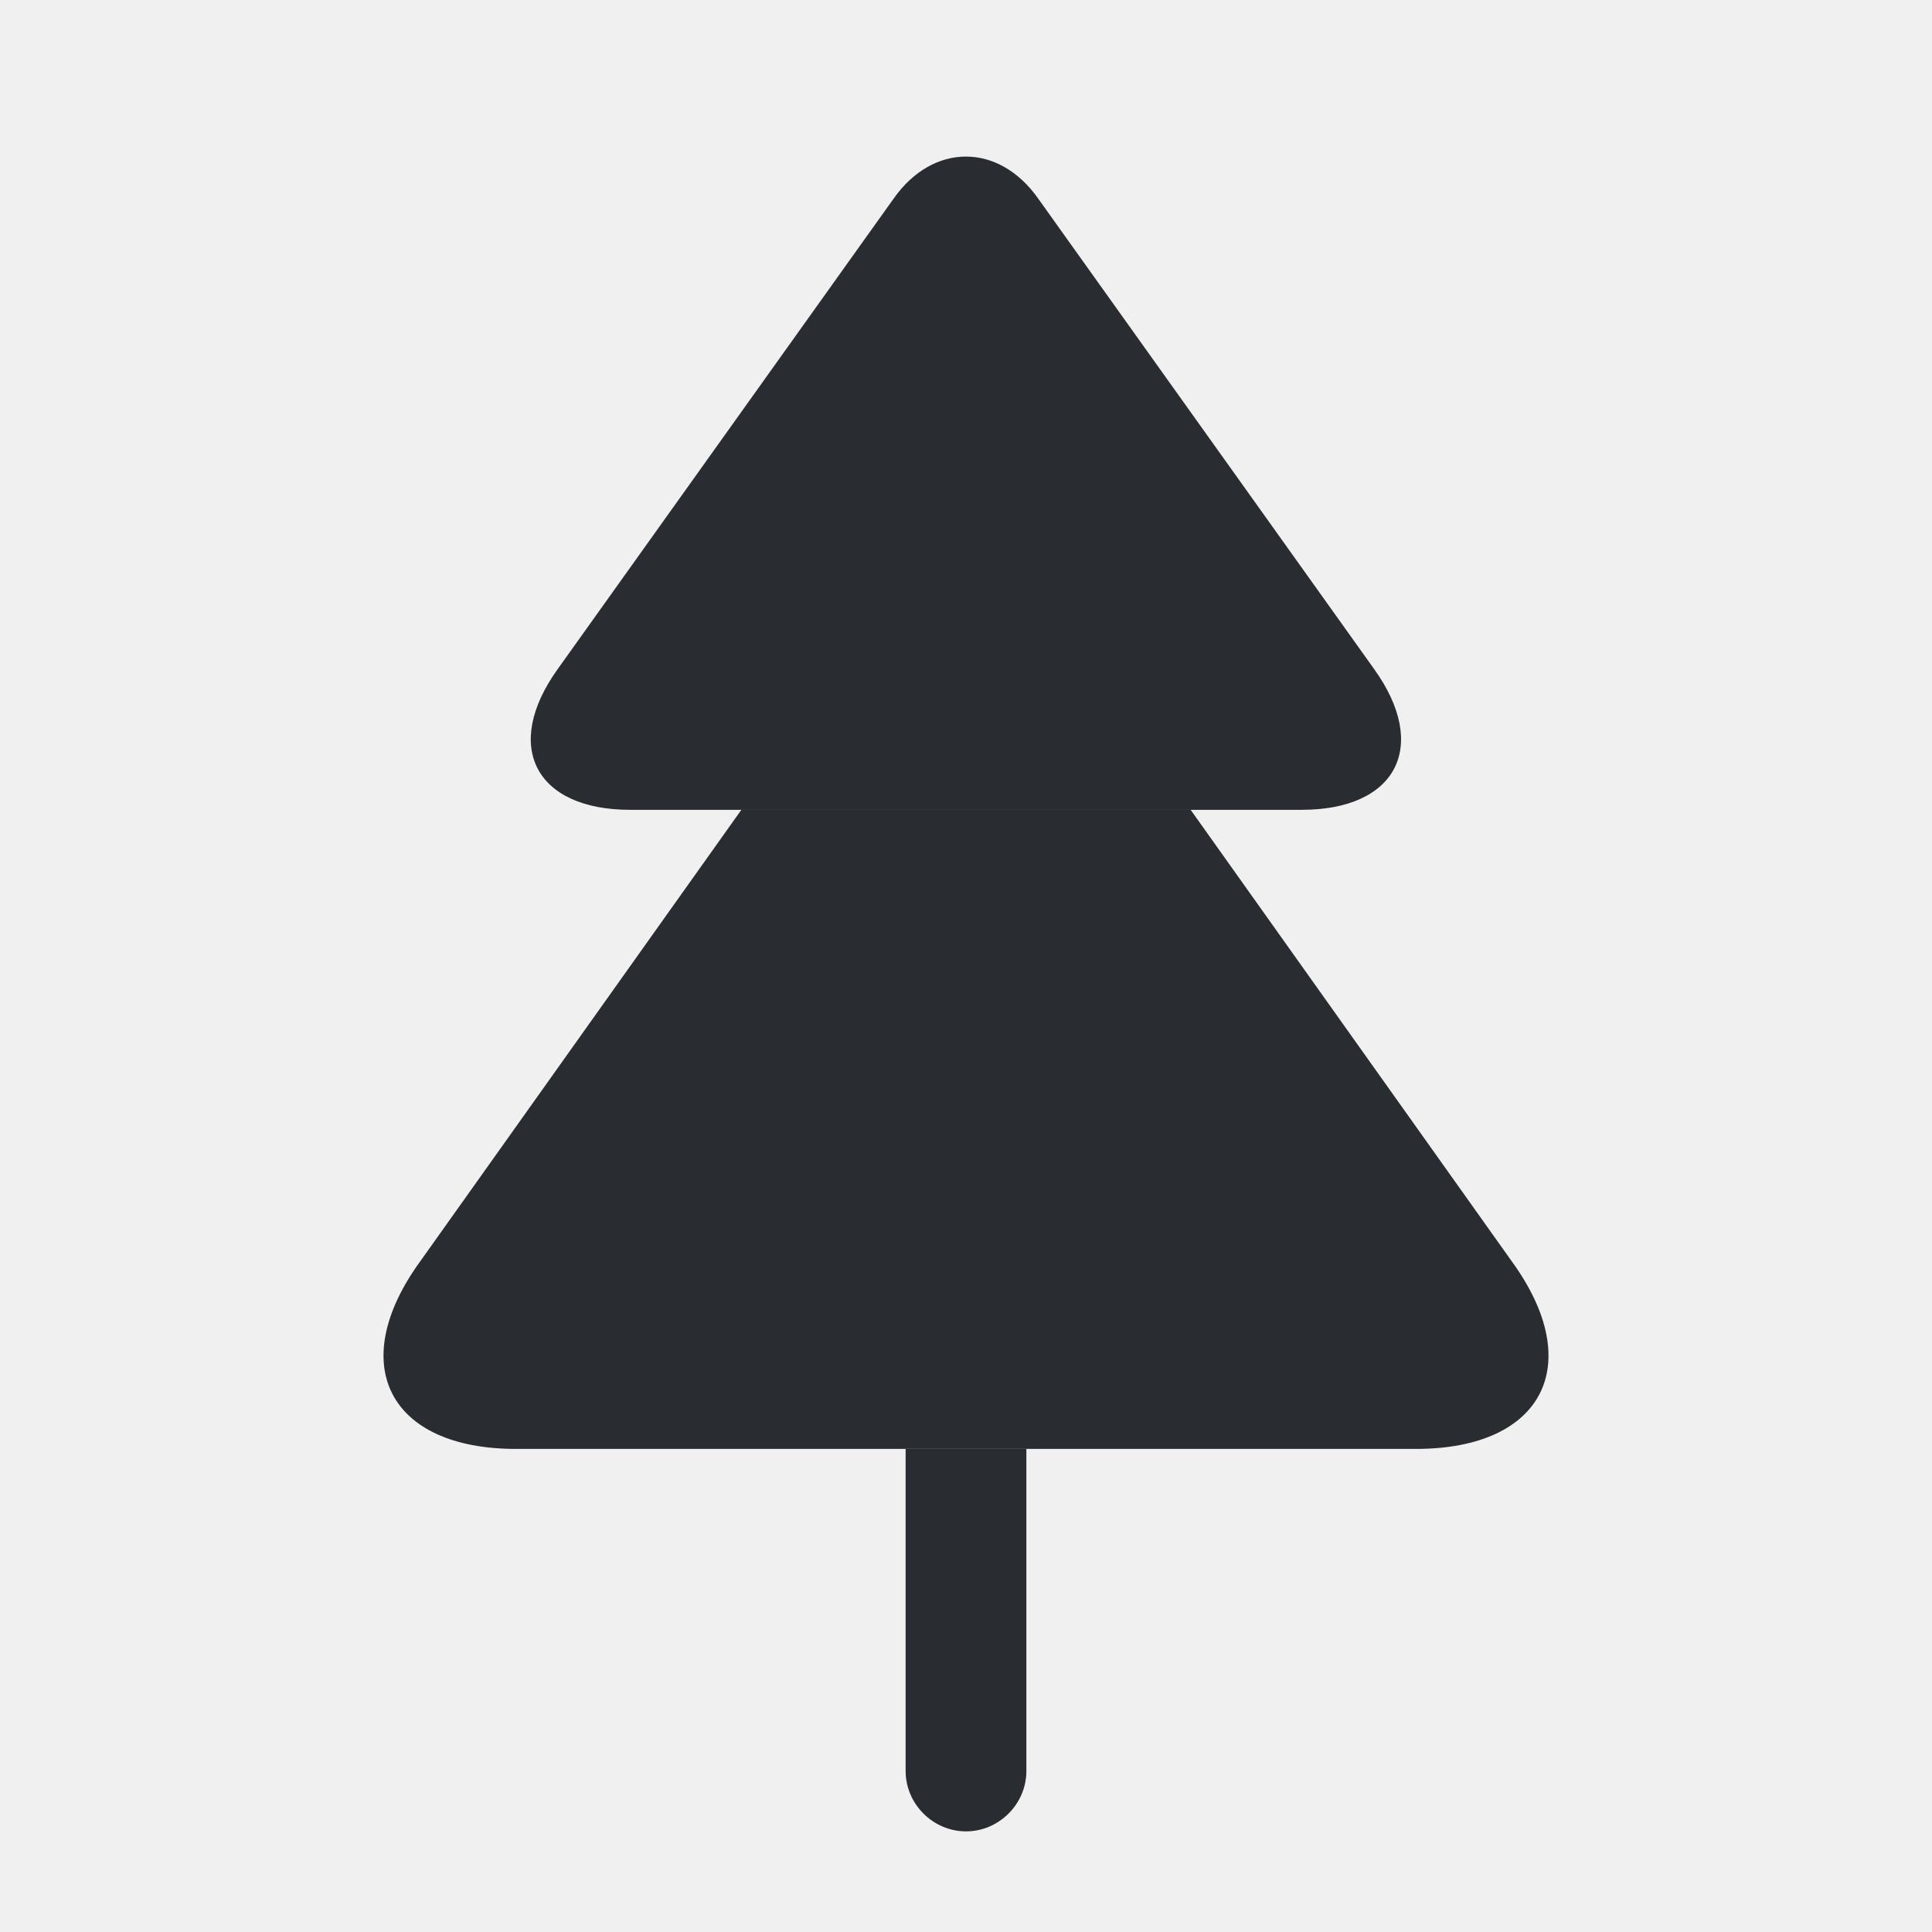
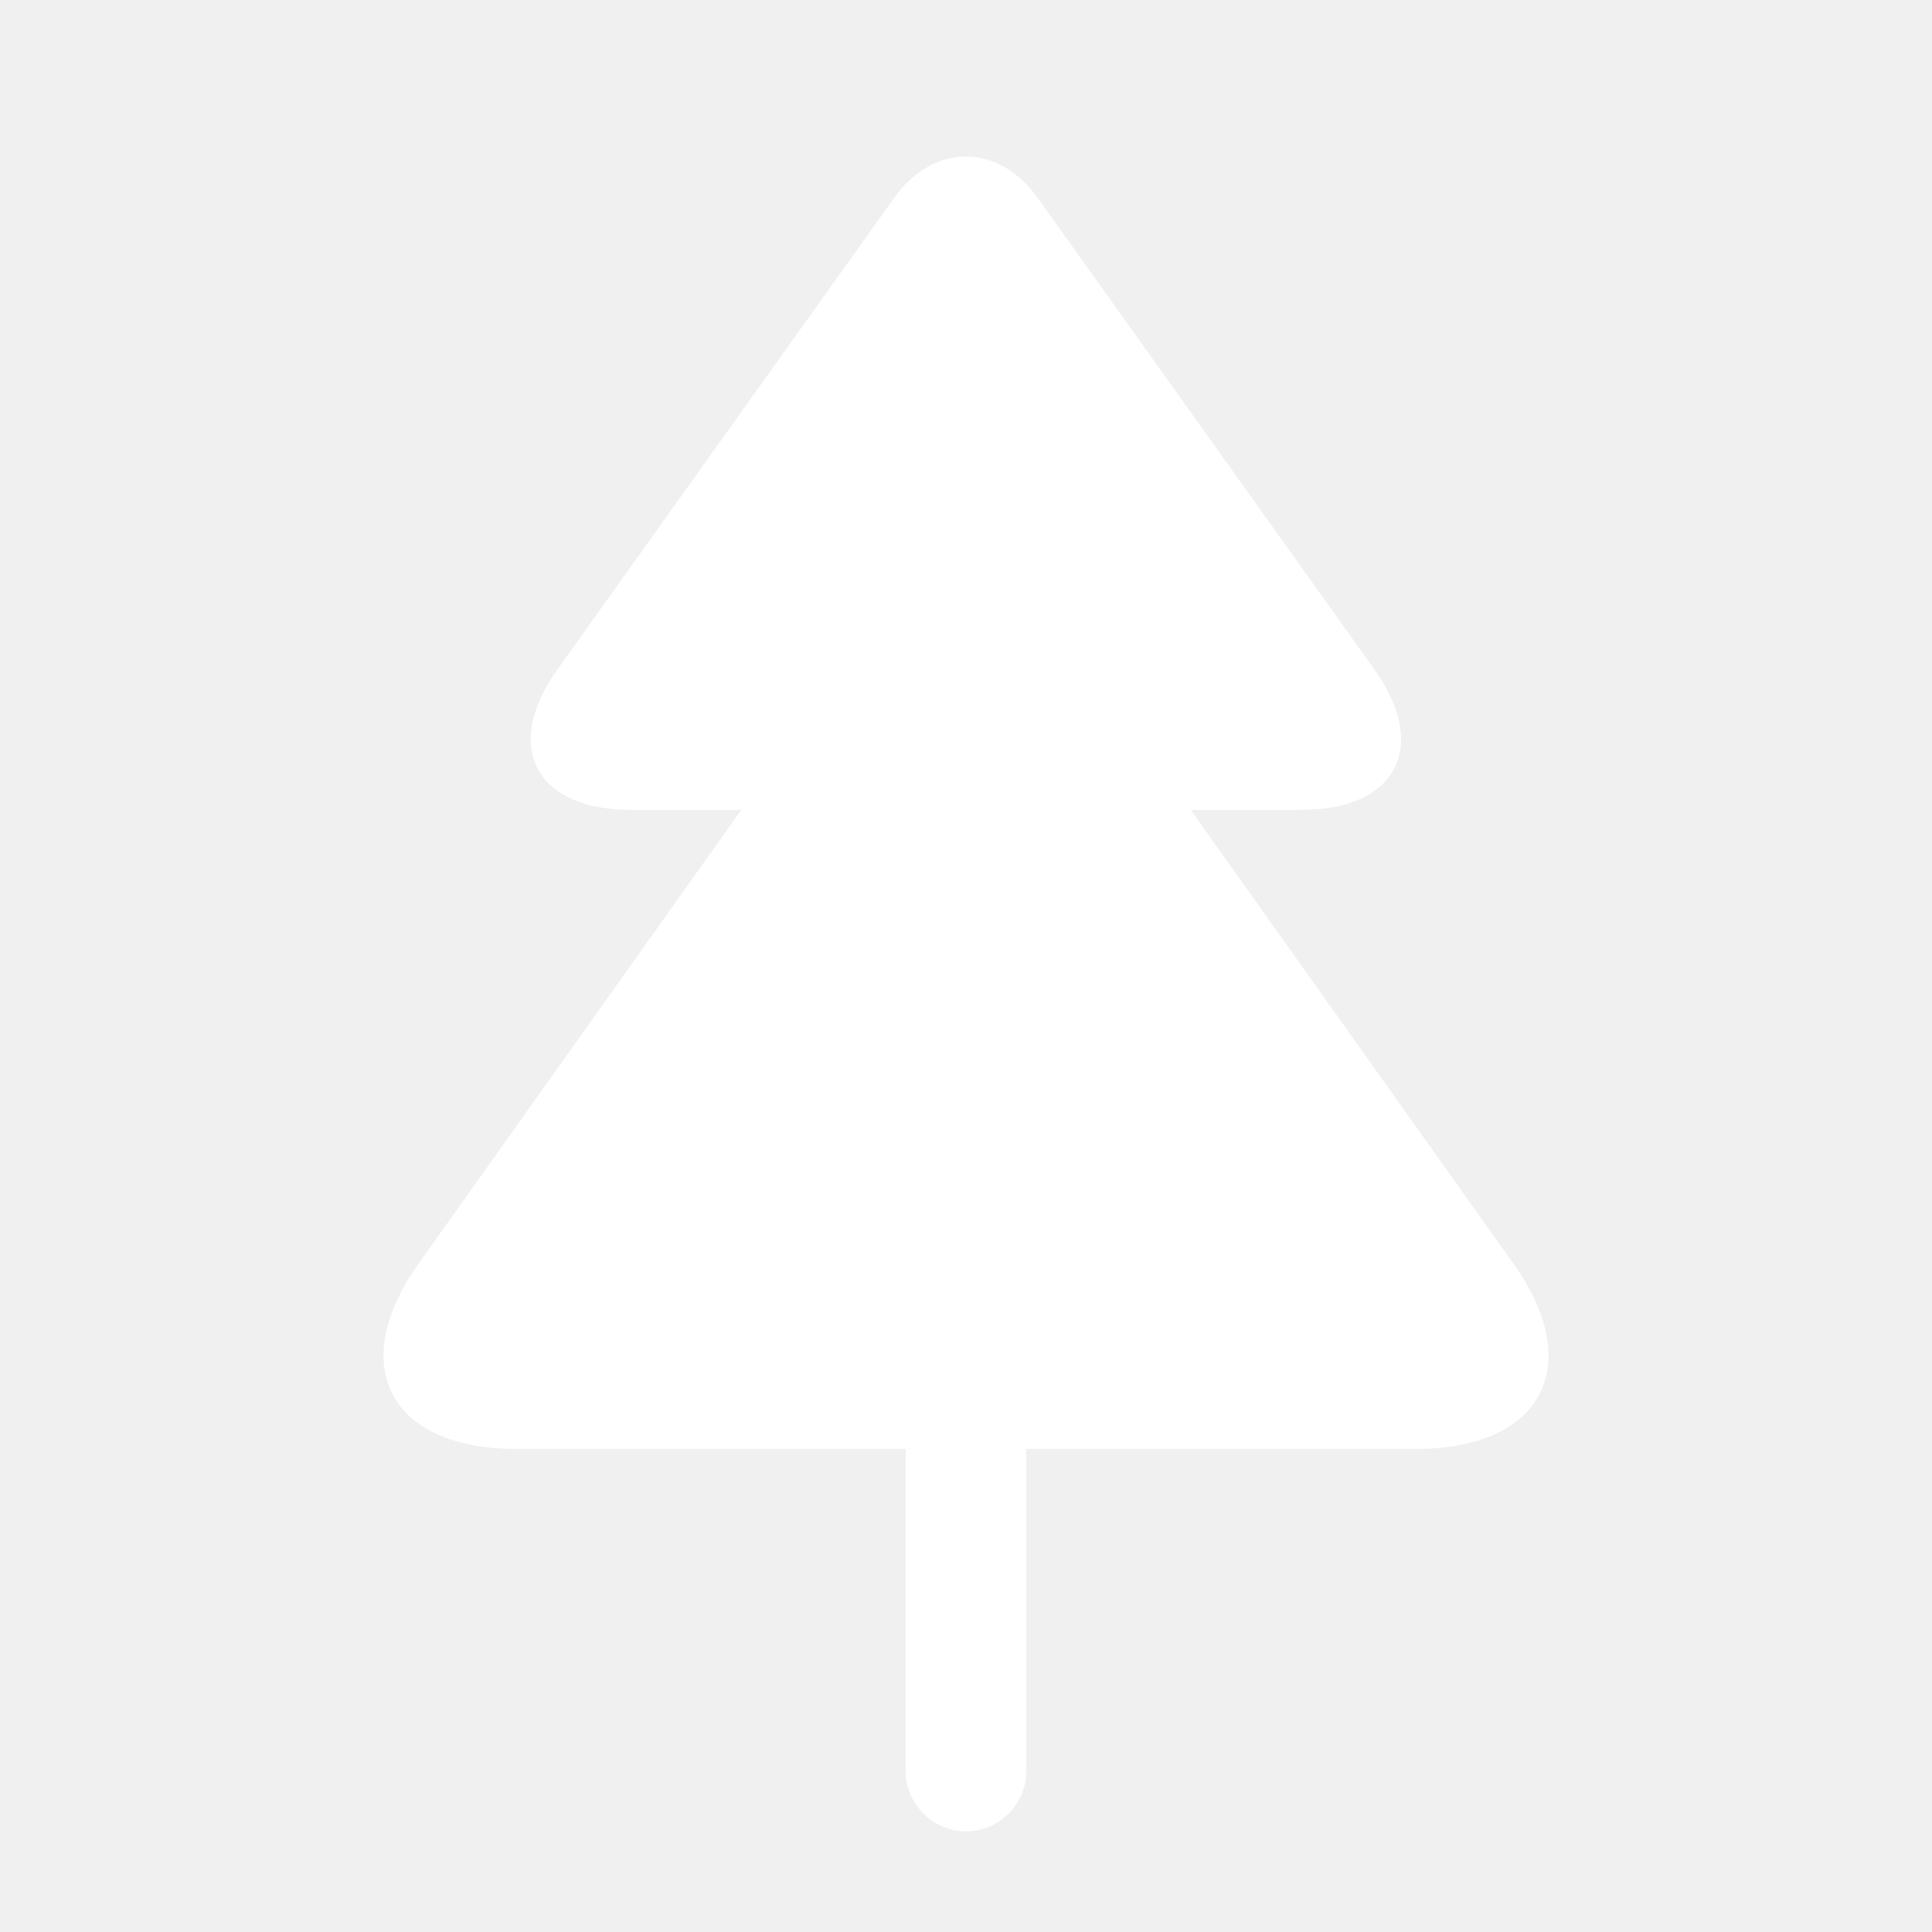
<svg xmlns="http://www.w3.org/2000/svg" width="24" height="24" viewBox="0 0 24 24" fill="none">
-   <path d="M16.169 10.06H7.829C6.649 10.06 6.239 9.27 6.929 8.31L11.099 2.47C11.589 1.77 12.409 1.77 12.899 2.47L17.069 8.31C17.759 9.27 17.349 10.06 16.169 10.06Z" fill="#292D32" />
-   <path d="M17.59 17.999H6.41C4.83 17.999 4.29 16.949 5.22 15.669L9.21 10.059H14.79L18.78 15.669C19.71 16.949 19.17 17.999 17.59 17.999Z" fill="#292D32" />
-   <path d="M12.75 18V22C12.75 22.41 12.41 22.75 12 22.75C11.59 22.75 11.25 22.41 11.25 22V18H12.75Z" fill="#292D32" />
+   <path d="M16.169 10.06H7.829C6.649 10.06 6.239 9.27 6.929 8.31L11.099 2.47C11.589 1.77 12.409 1.77 12.899 2.47L17.069 8.31C17.759 9.27 17.349 10.06 16.169 10.06Z" fill="white" />
+   <path d="M17.59 17.999H6.41C4.83 17.999 4.29 16.949 5.22 15.669L9.21 10.059H14.79L18.78 15.669C19.71 16.949 19.17 17.999 17.59 17.999Z" fill="white" />
+   <path d="M12.75 18V22C12.75 22.41 12.41 22.75 12 22.75C11.59 22.75 11.25 22.41 11.25 22V18H12.75Z" fill="white" />
</svg>
